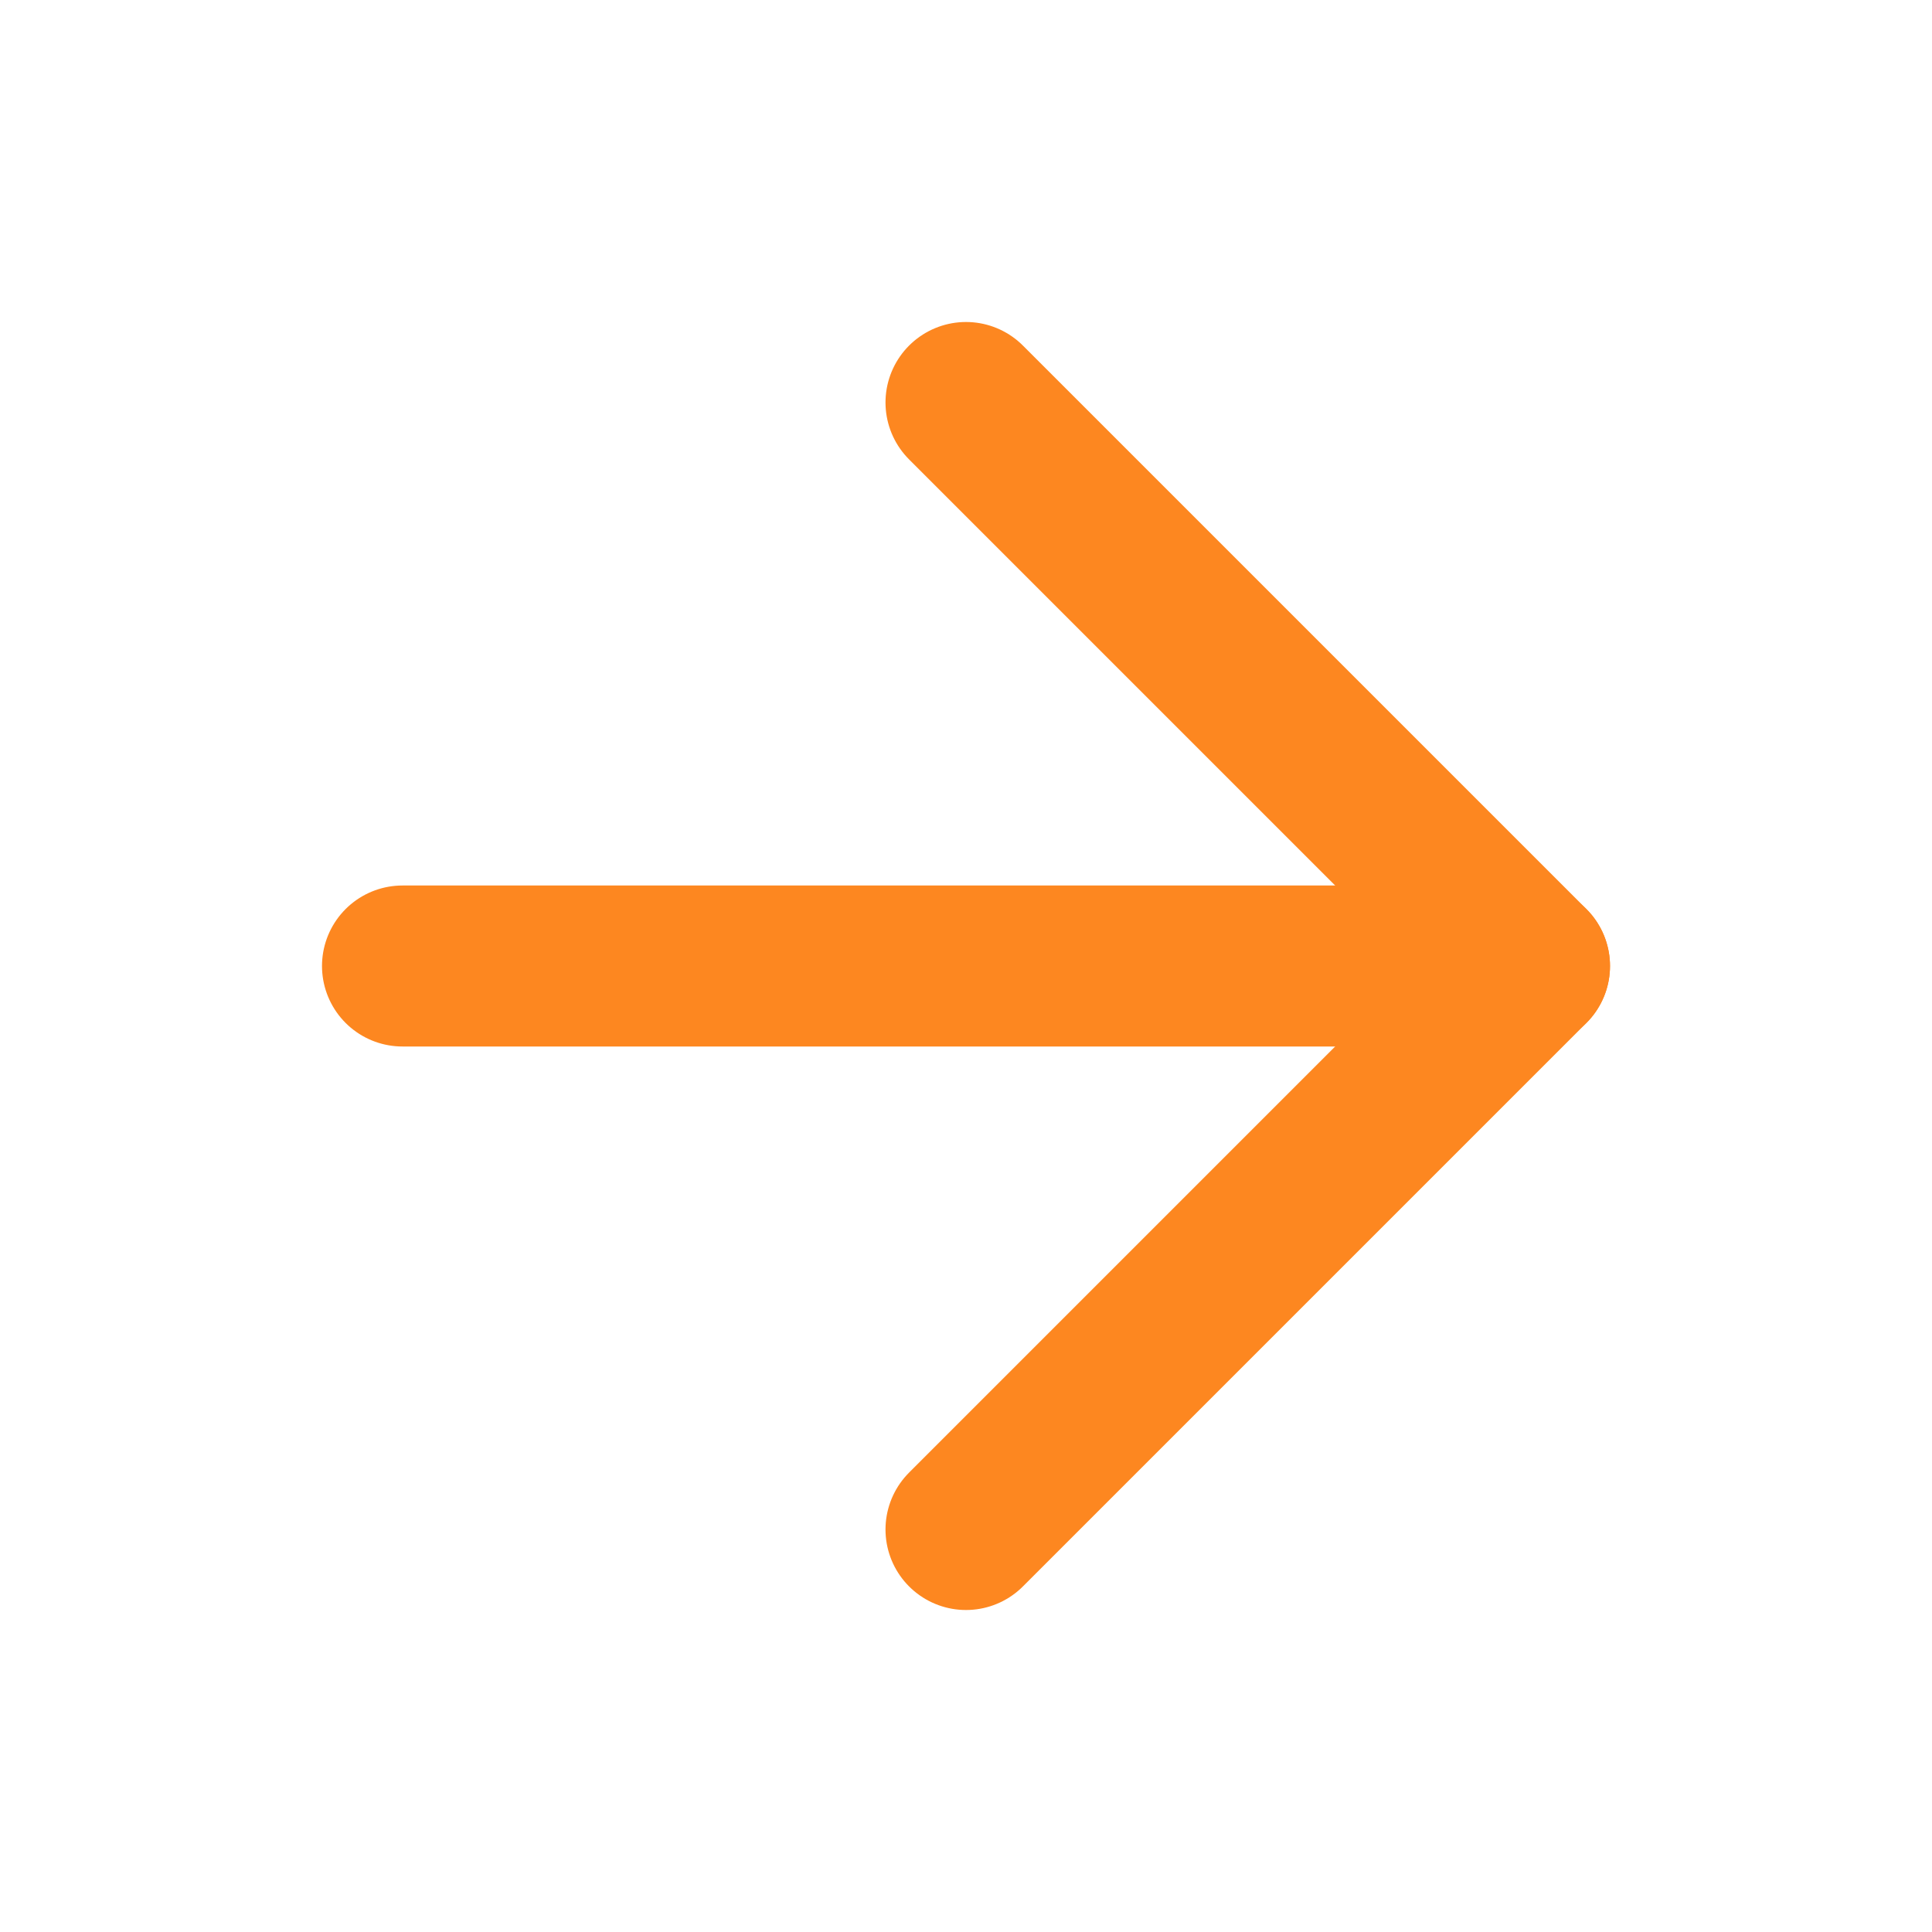
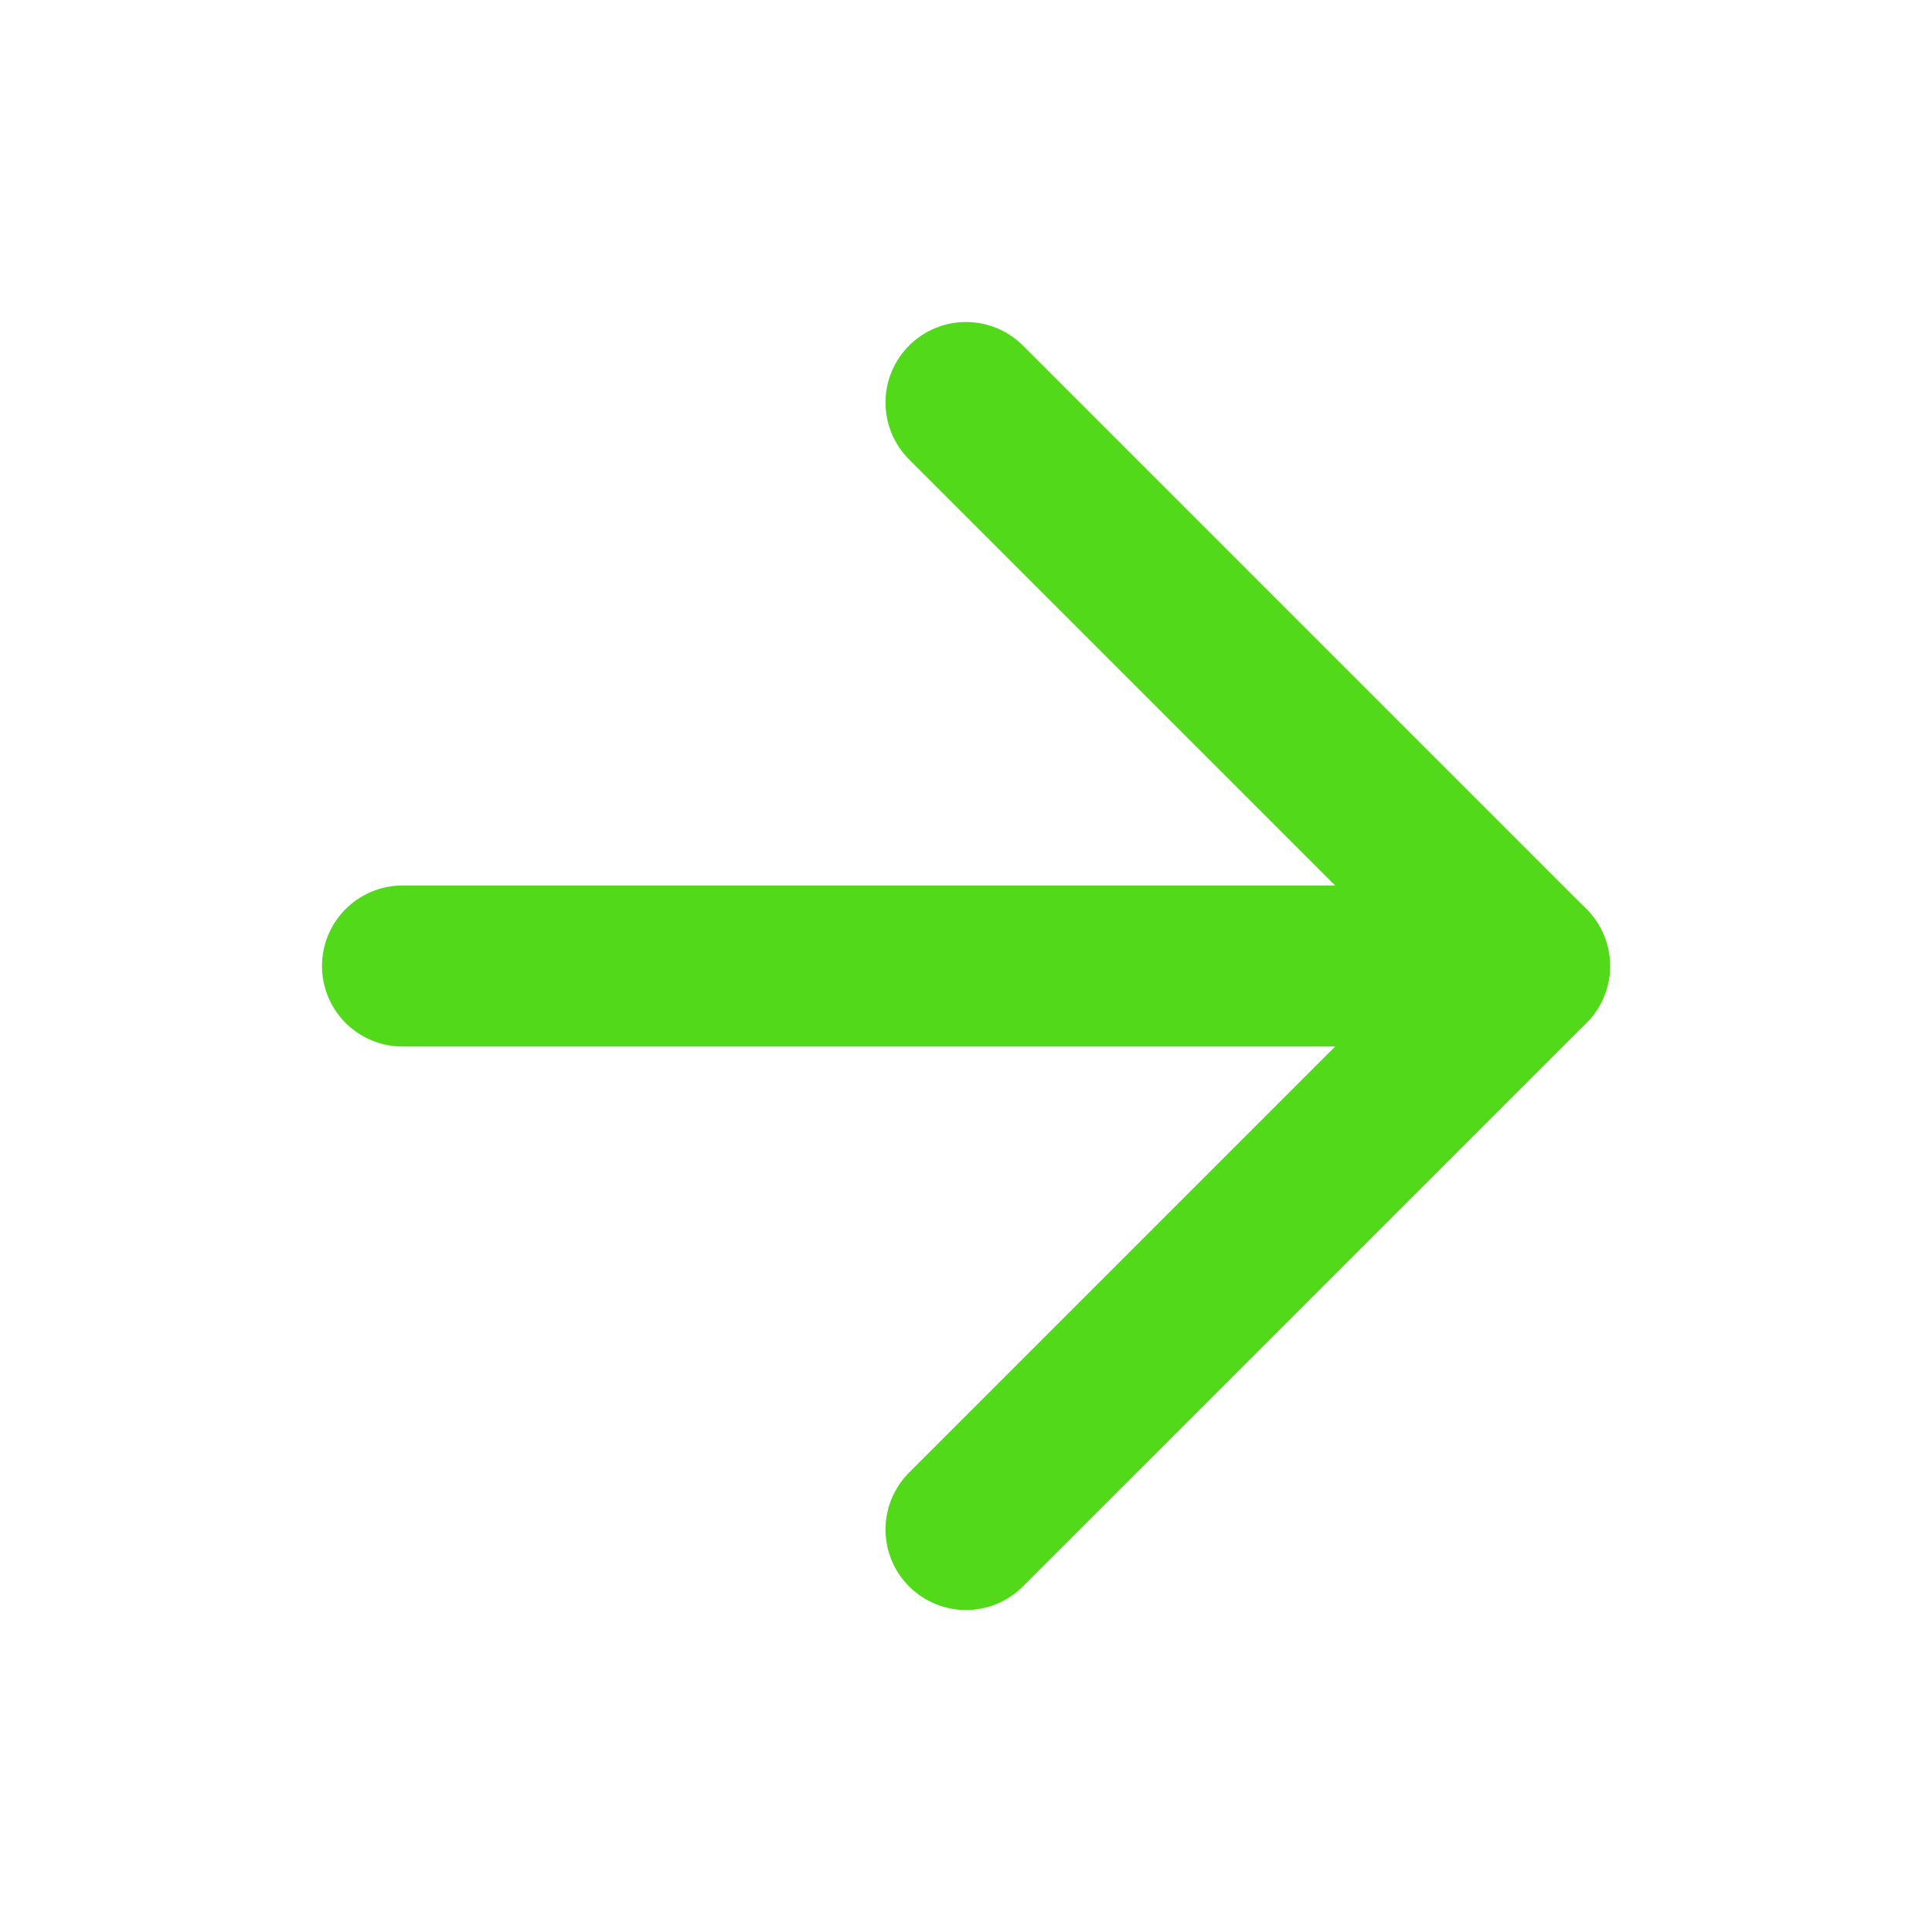
<svg xmlns="http://www.w3.org/2000/svg" width="24" height="24" viewBox="0 0 24 24" fill="none">
-   <path d="M5 12H19" stroke="#FD8720" stroke-width="2" stroke-linecap="round" stroke-linejoin="round" />
-   <path d="M12 5L19 12L12 19" stroke="#FD8720" stroke-width="2" stroke-linecap="round" stroke-linejoin="round" />
+   <path d="M5 12H19" stroke="#51D91A" stroke-width="2" stroke-linecap="round" stroke-linejoin="round" />
+   <path d="M12 5L19 12L12 19" stroke="#51D91A" stroke-width="2" stroke-linecap="round" stroke-linejoin="round" />
</svg>
